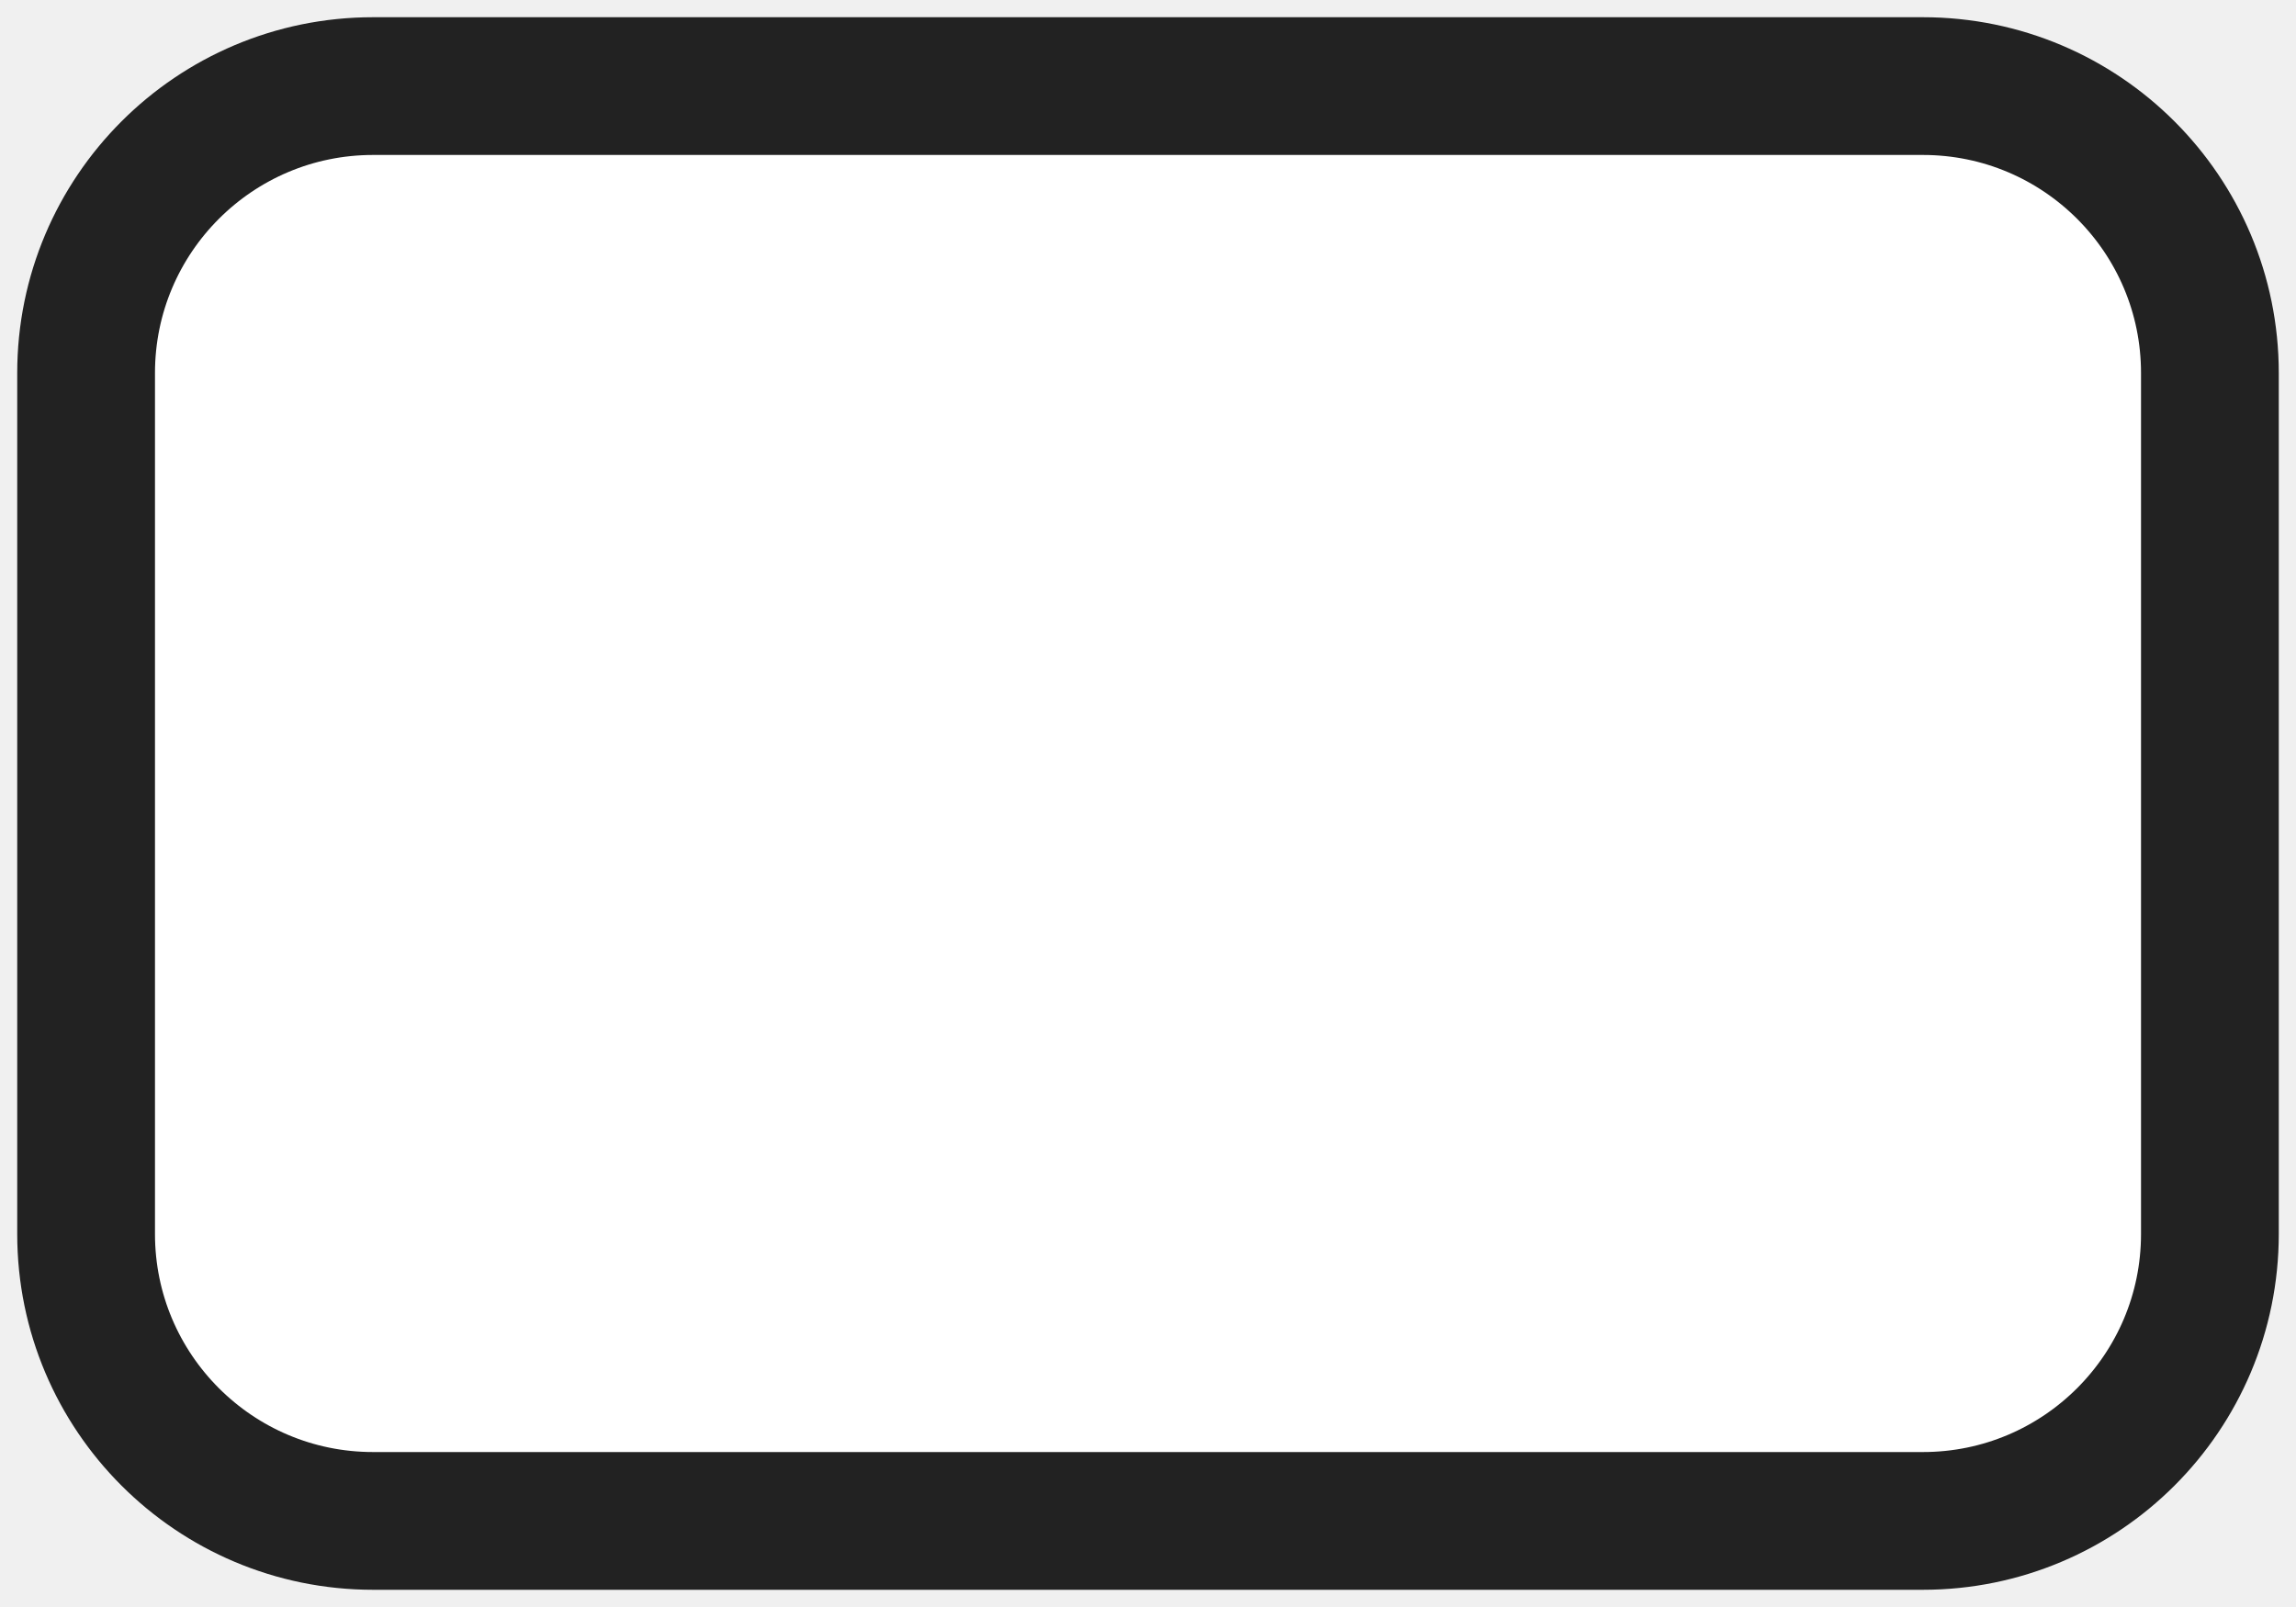
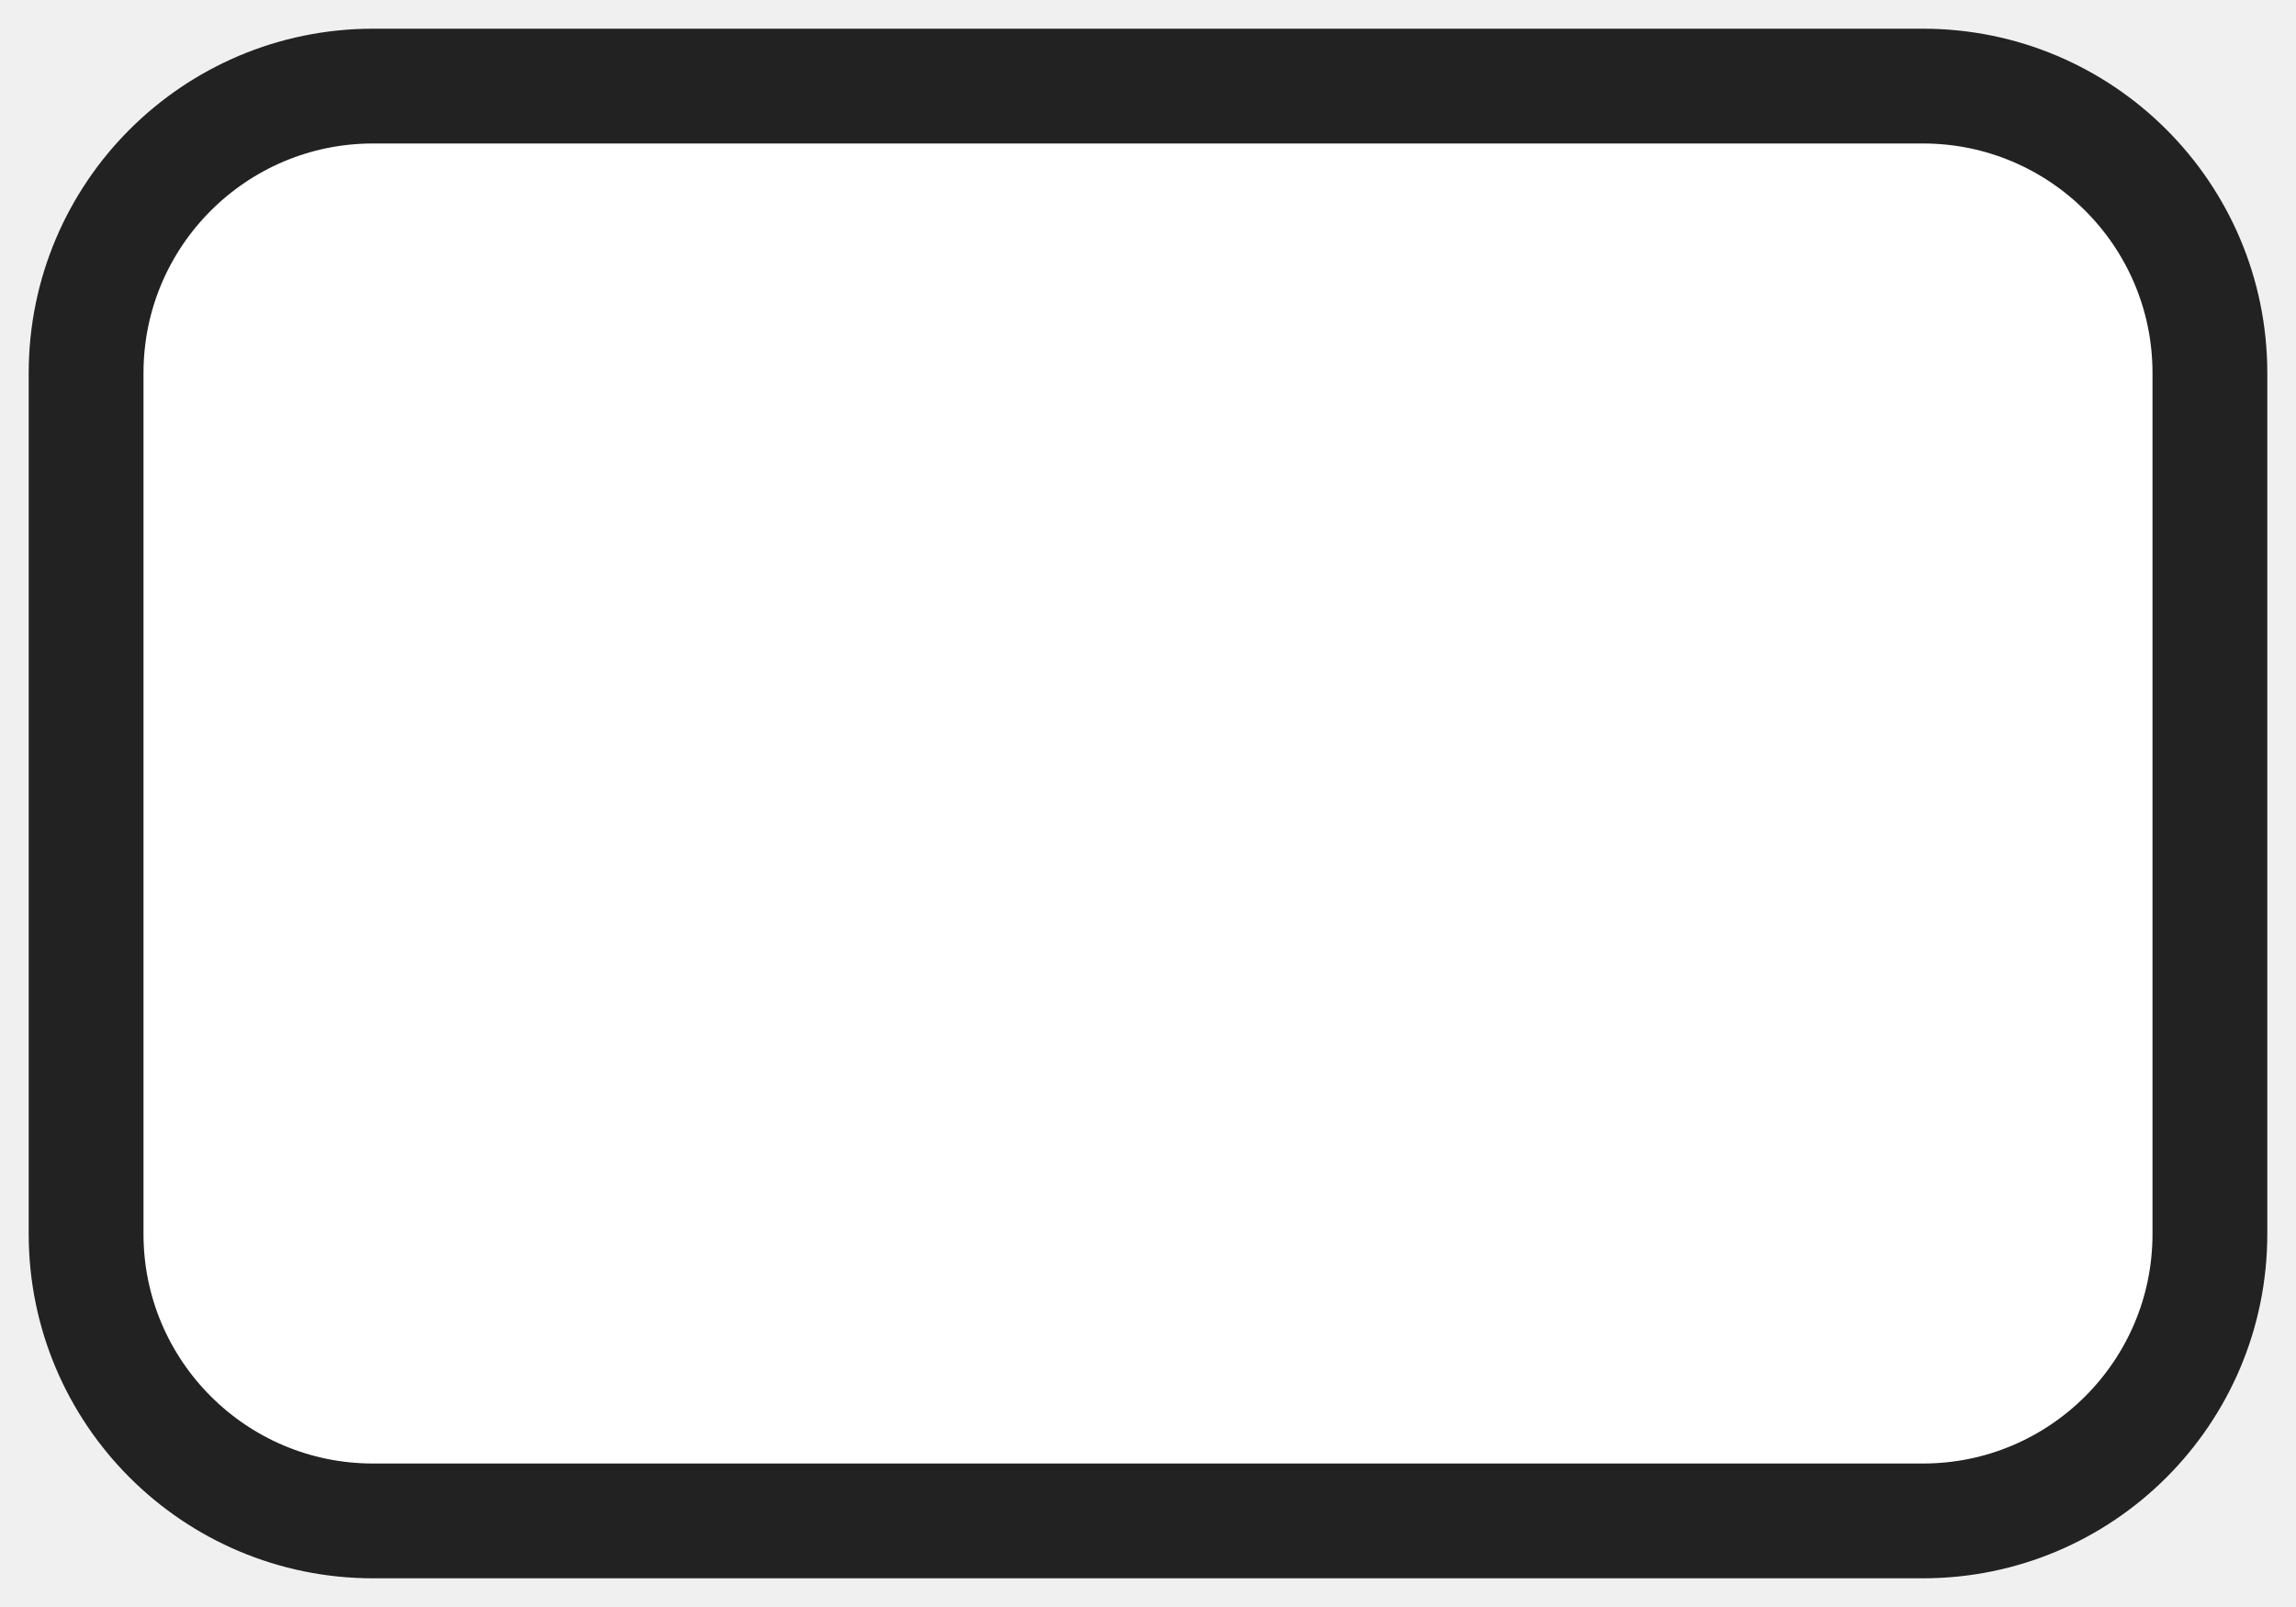
<svg xmlns="http://www.w3.org/2000/svg" width="20" height="14" viewBox="0 0 20 14">
-   <rect x="0.75" y="0.75" width="18.5" height="12.5" rx="2.5" fill="#ffffff" stroke="#222222" stroke-width="1.2" />
+   <rect x="0.75" y="0.75" width="18.5" height="12.5" rx="2.5" fill="#ffffff" stroke="#222222" stroke-width="1.0" />
</svg>
